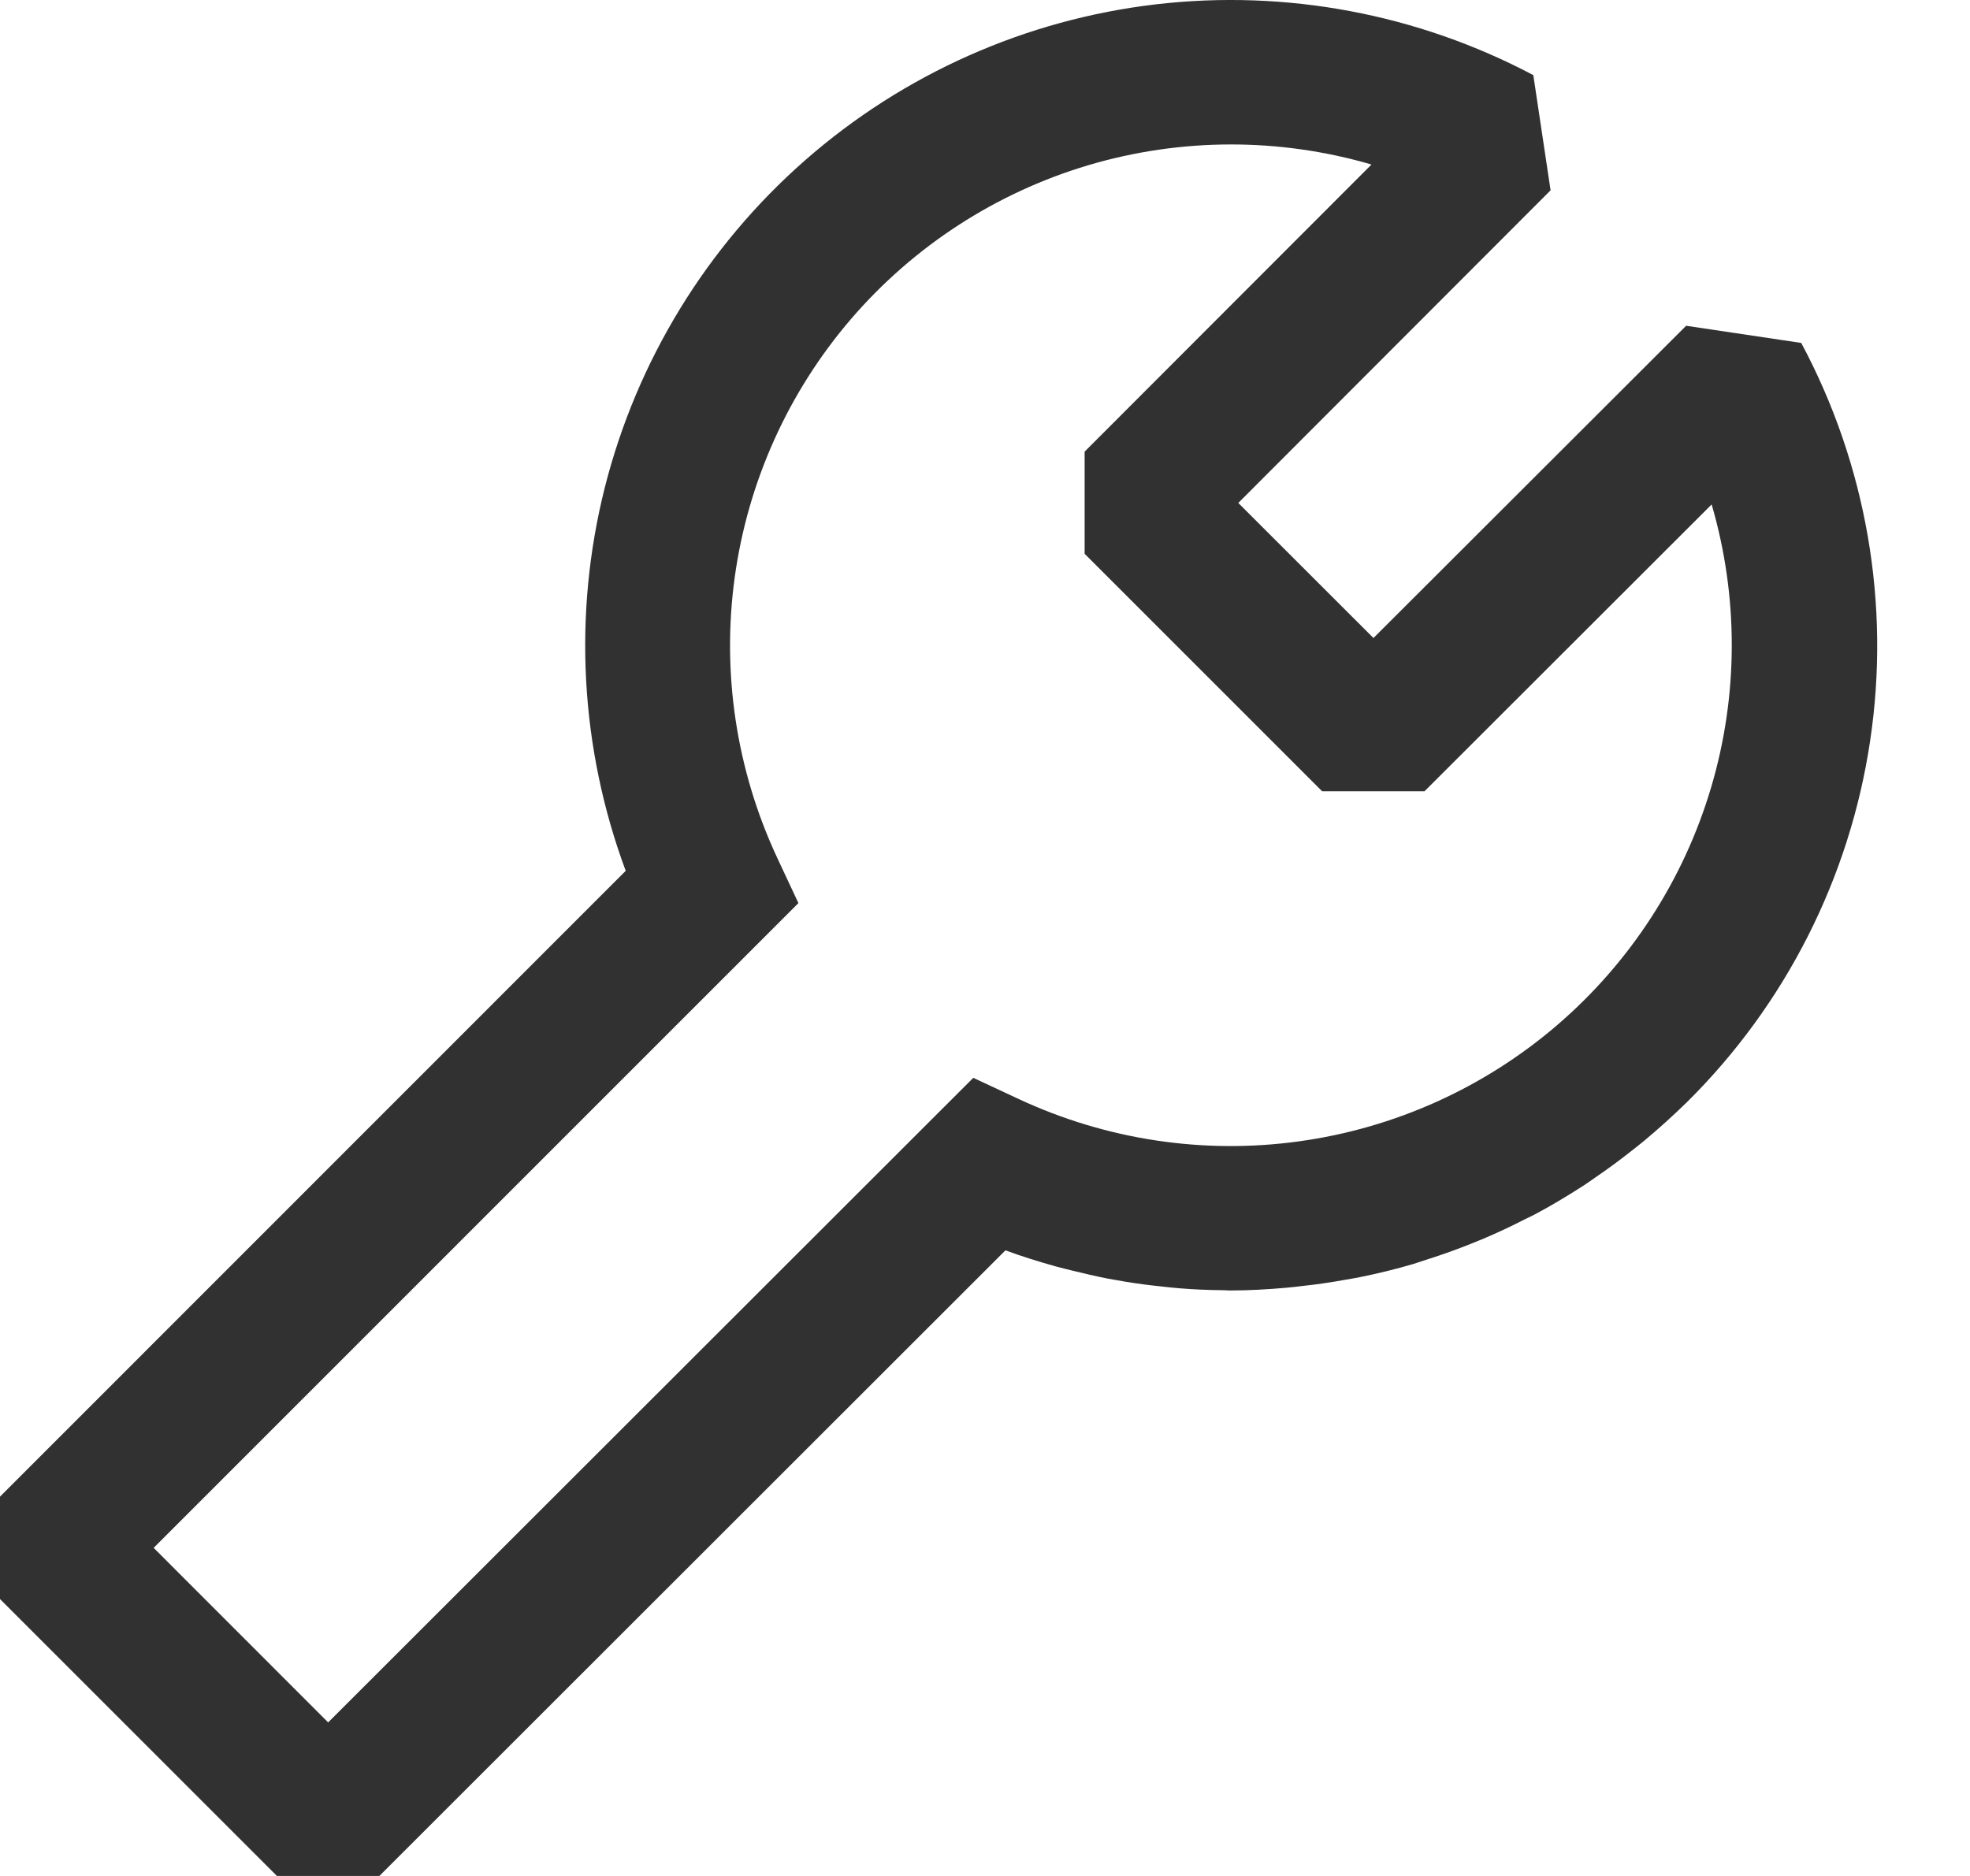
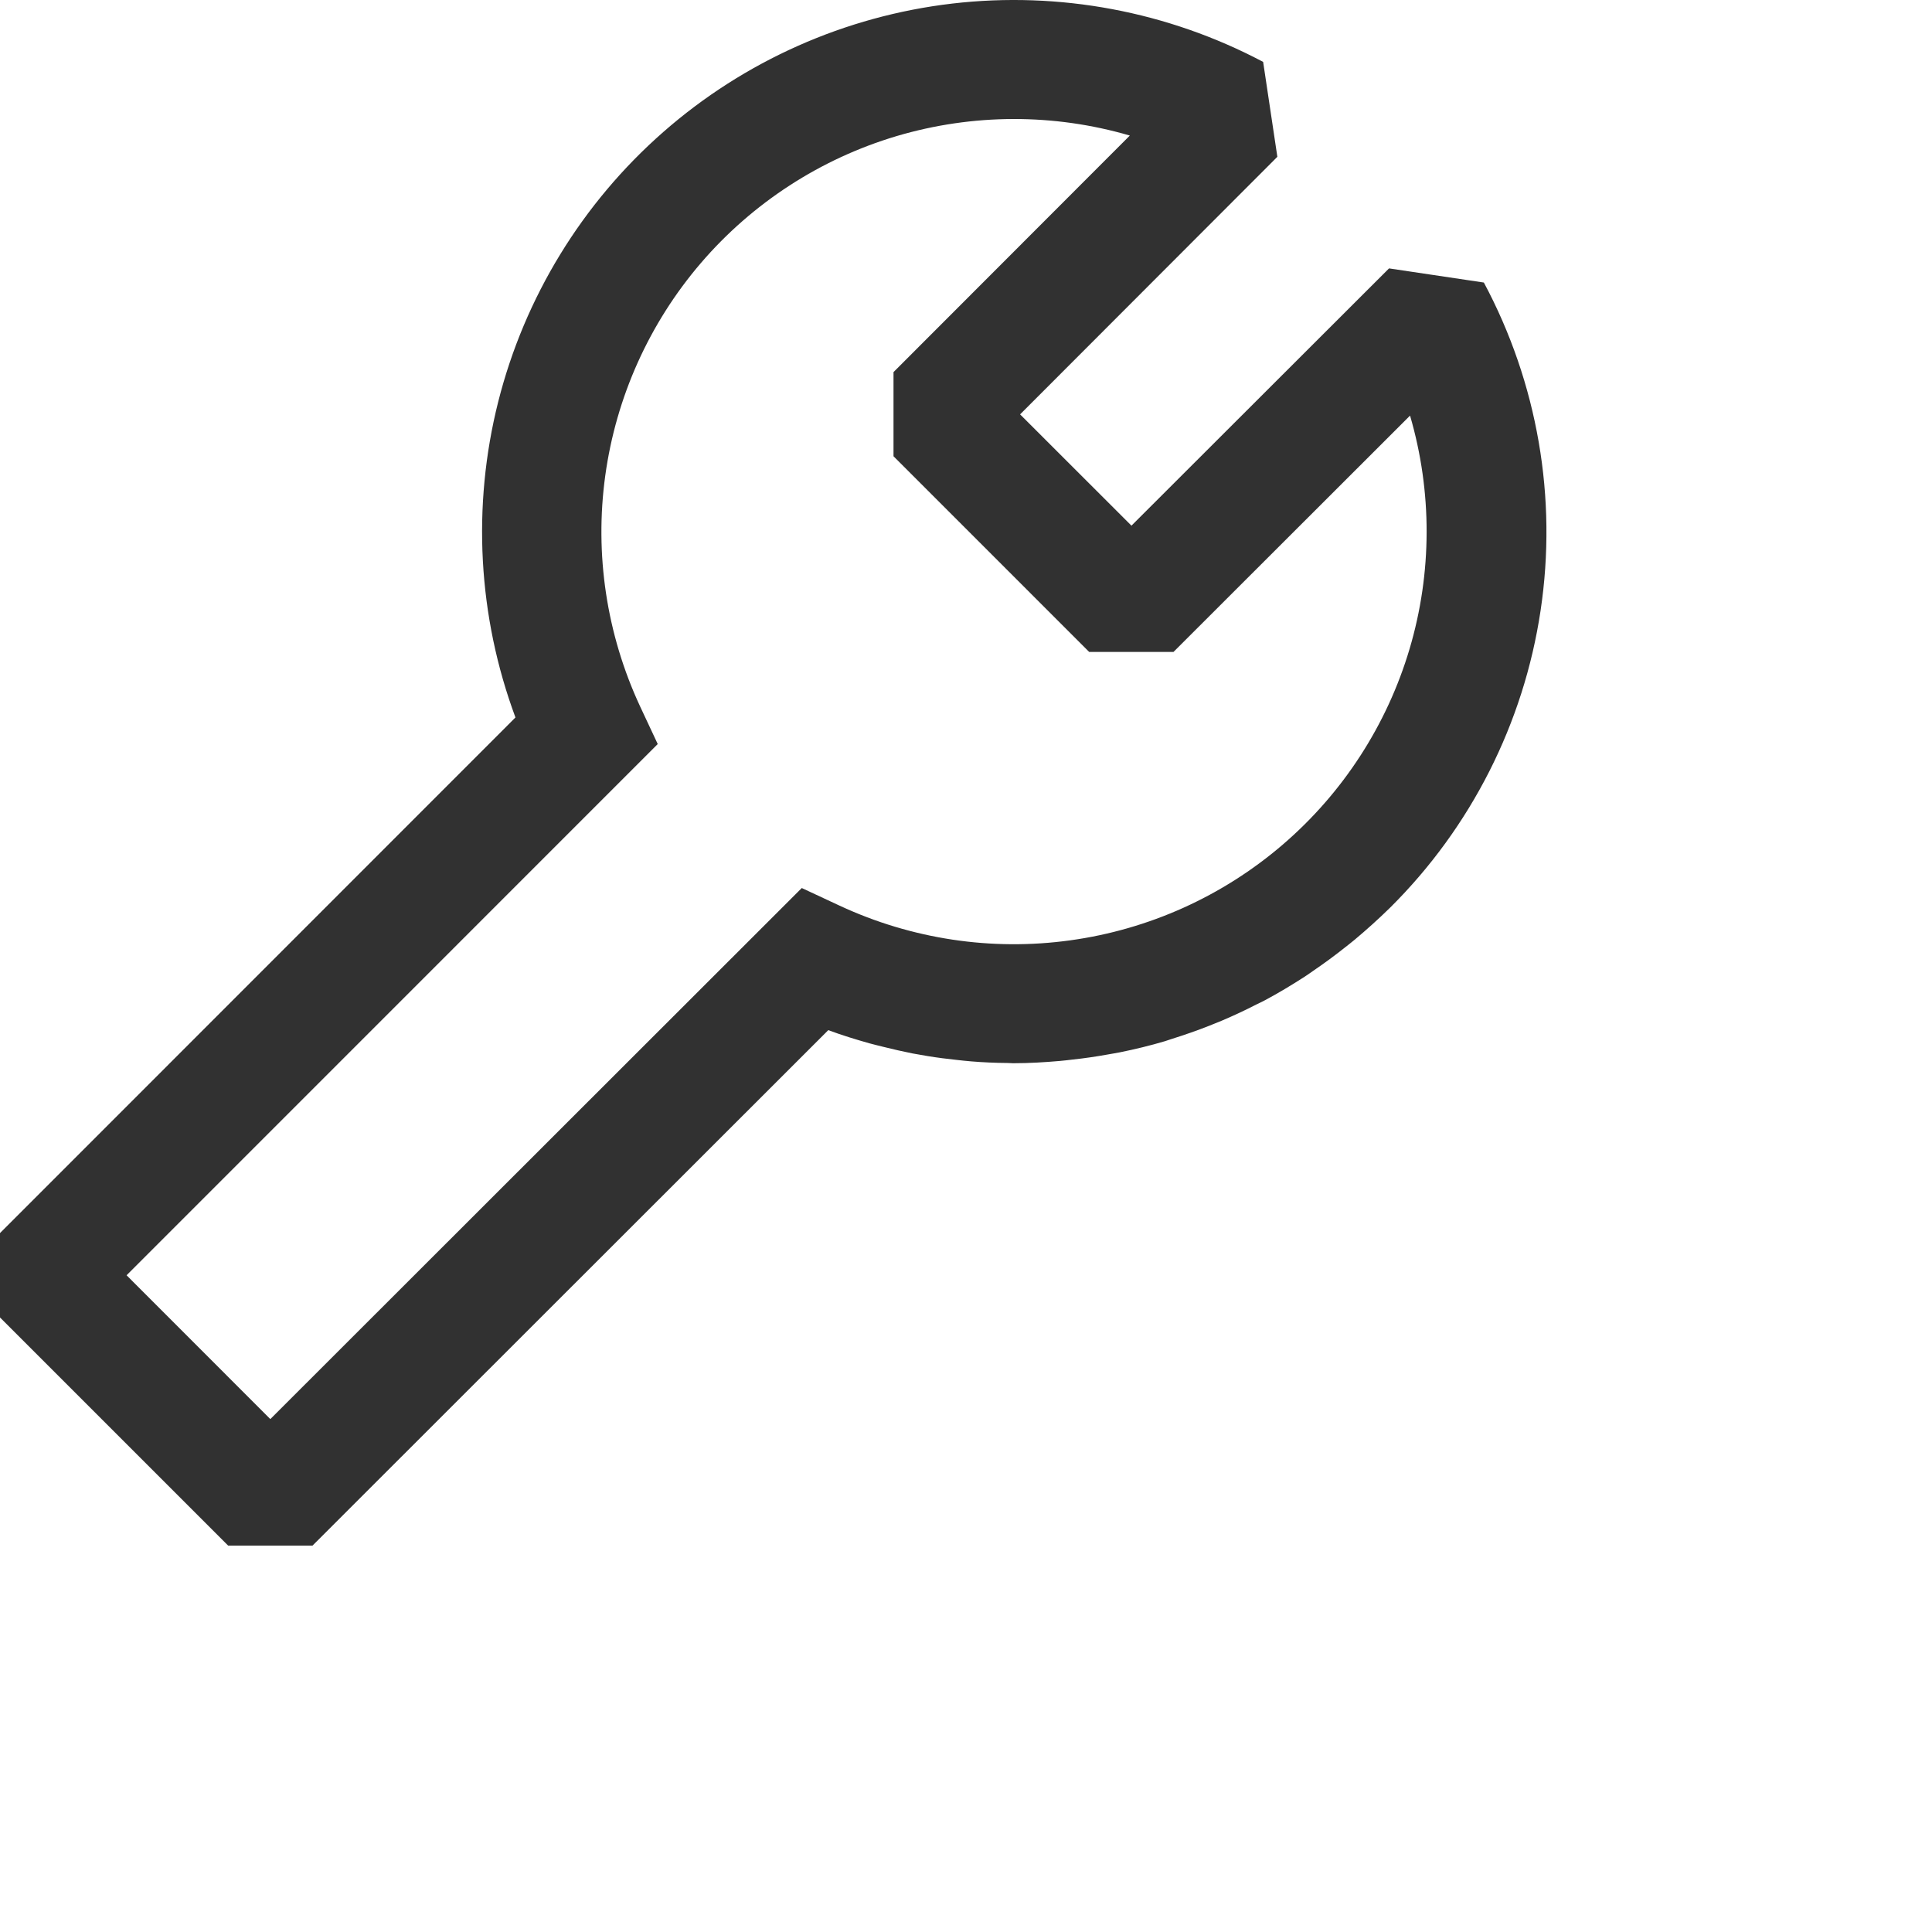
- <svg xmlns="http://www.w3.org/2000/svg" width="21" height="20" viewBox="0 0 21 20" fill="none">
+ <svg xmlns="http://www.w3.org/2000/svg" width="25" height="25" viewBox="0 0 25 25" fill="none">
  <path d="M14.334 13.645C14.388 13.635 14.443 13.627 14.496 13.616C14.689 13.577 14.882 13.53 15.071 13.474C15.105 13.464 15.138 13.451 15.171 13.441C15.33 13.391 15.488 13.336 15.643 13.275C15.699 13.253 15.755 13.23 15.811 13.207C15.961 13.143 16.108 13.075 16.253 13C16.29 12.982 16.327 12.965 16.363 12.946C16.54 12.852 16.71 12.749 16.88 12.64C16.924 12.612 16.965 12.581 17.008 12.552C17.138 12.463 17.265 12.37 17.39 12.271C17.436 12.235 17.482 12.199 17.528 12.161C17.686 12.029 17.84 11.89 17.988 11.745C19.034 10.707 19.717 9.359 19.935 7.901C20.154 6.444 19.896 4.955 19.201 3.656L17.974 3.473L14.641 6.802L13.2 5.362L16.529 2.029L16.345 0.801C15.111 0.148 13.709 -0.115 12.323 0.046C10.937 0.208 9.632 0.788 8.583 1.708C7.534 2.628 6.789 3.845 6.447 5.198C6.106 6.551 6.184 7.976 6.67 9.284L0 15.956V17.048L2.952 20H4.044L10.718 13.33C10.895 13.396 11.075 13.451 11.256 13.502C11.314 13.518 11.371 13.531 11.43 13.546C11.555 13.577 11.68 13.606 11.806 13.631C11.873 13.643 11.939 13.655 12.006 13.666C12.129 13.686 12.253 13.702 12.378 13.715C12.44 13.722 12.502 13.729 12.565 13.734C12.722 13.747 12.879 13.754 13.036 13.755C13.06 13.755 13.084 13.758 13.108 13.758H13.118C13.317 13.758 13.514 13.746 13.711 13.729C13.769 13.724 13.827 13.717 13.885 13.71C14.035 13.694 14.185 13.672 14.334 13.645ZM3.498 18.363L1.638 16.502L8.511 9.628L8.282 9.139C7.849 8.208 7.692 7.172 7.832 6.155C7.972 5.138 8.402 4.182 9.07 3.403C9.739 2.624 10.618 2.054 11.602 1.761C12.587 1.469 13.634 1.466 14.62 1.754L11.562 4.815V5.904L14.094 8.436H15.185L18.246 5.378C18.534 6.364 18.532 7.412 18.24 8.396C17.948 9.38 17.378 10.26 16.599 10.929C15.82 11.598 14.865 12.028 13.848 12.168C12.831 12.309 11.795 12.152 10.864 11.719L10.375 11.491L3.498 18.363Z" fill="#313131" />
</svg>
